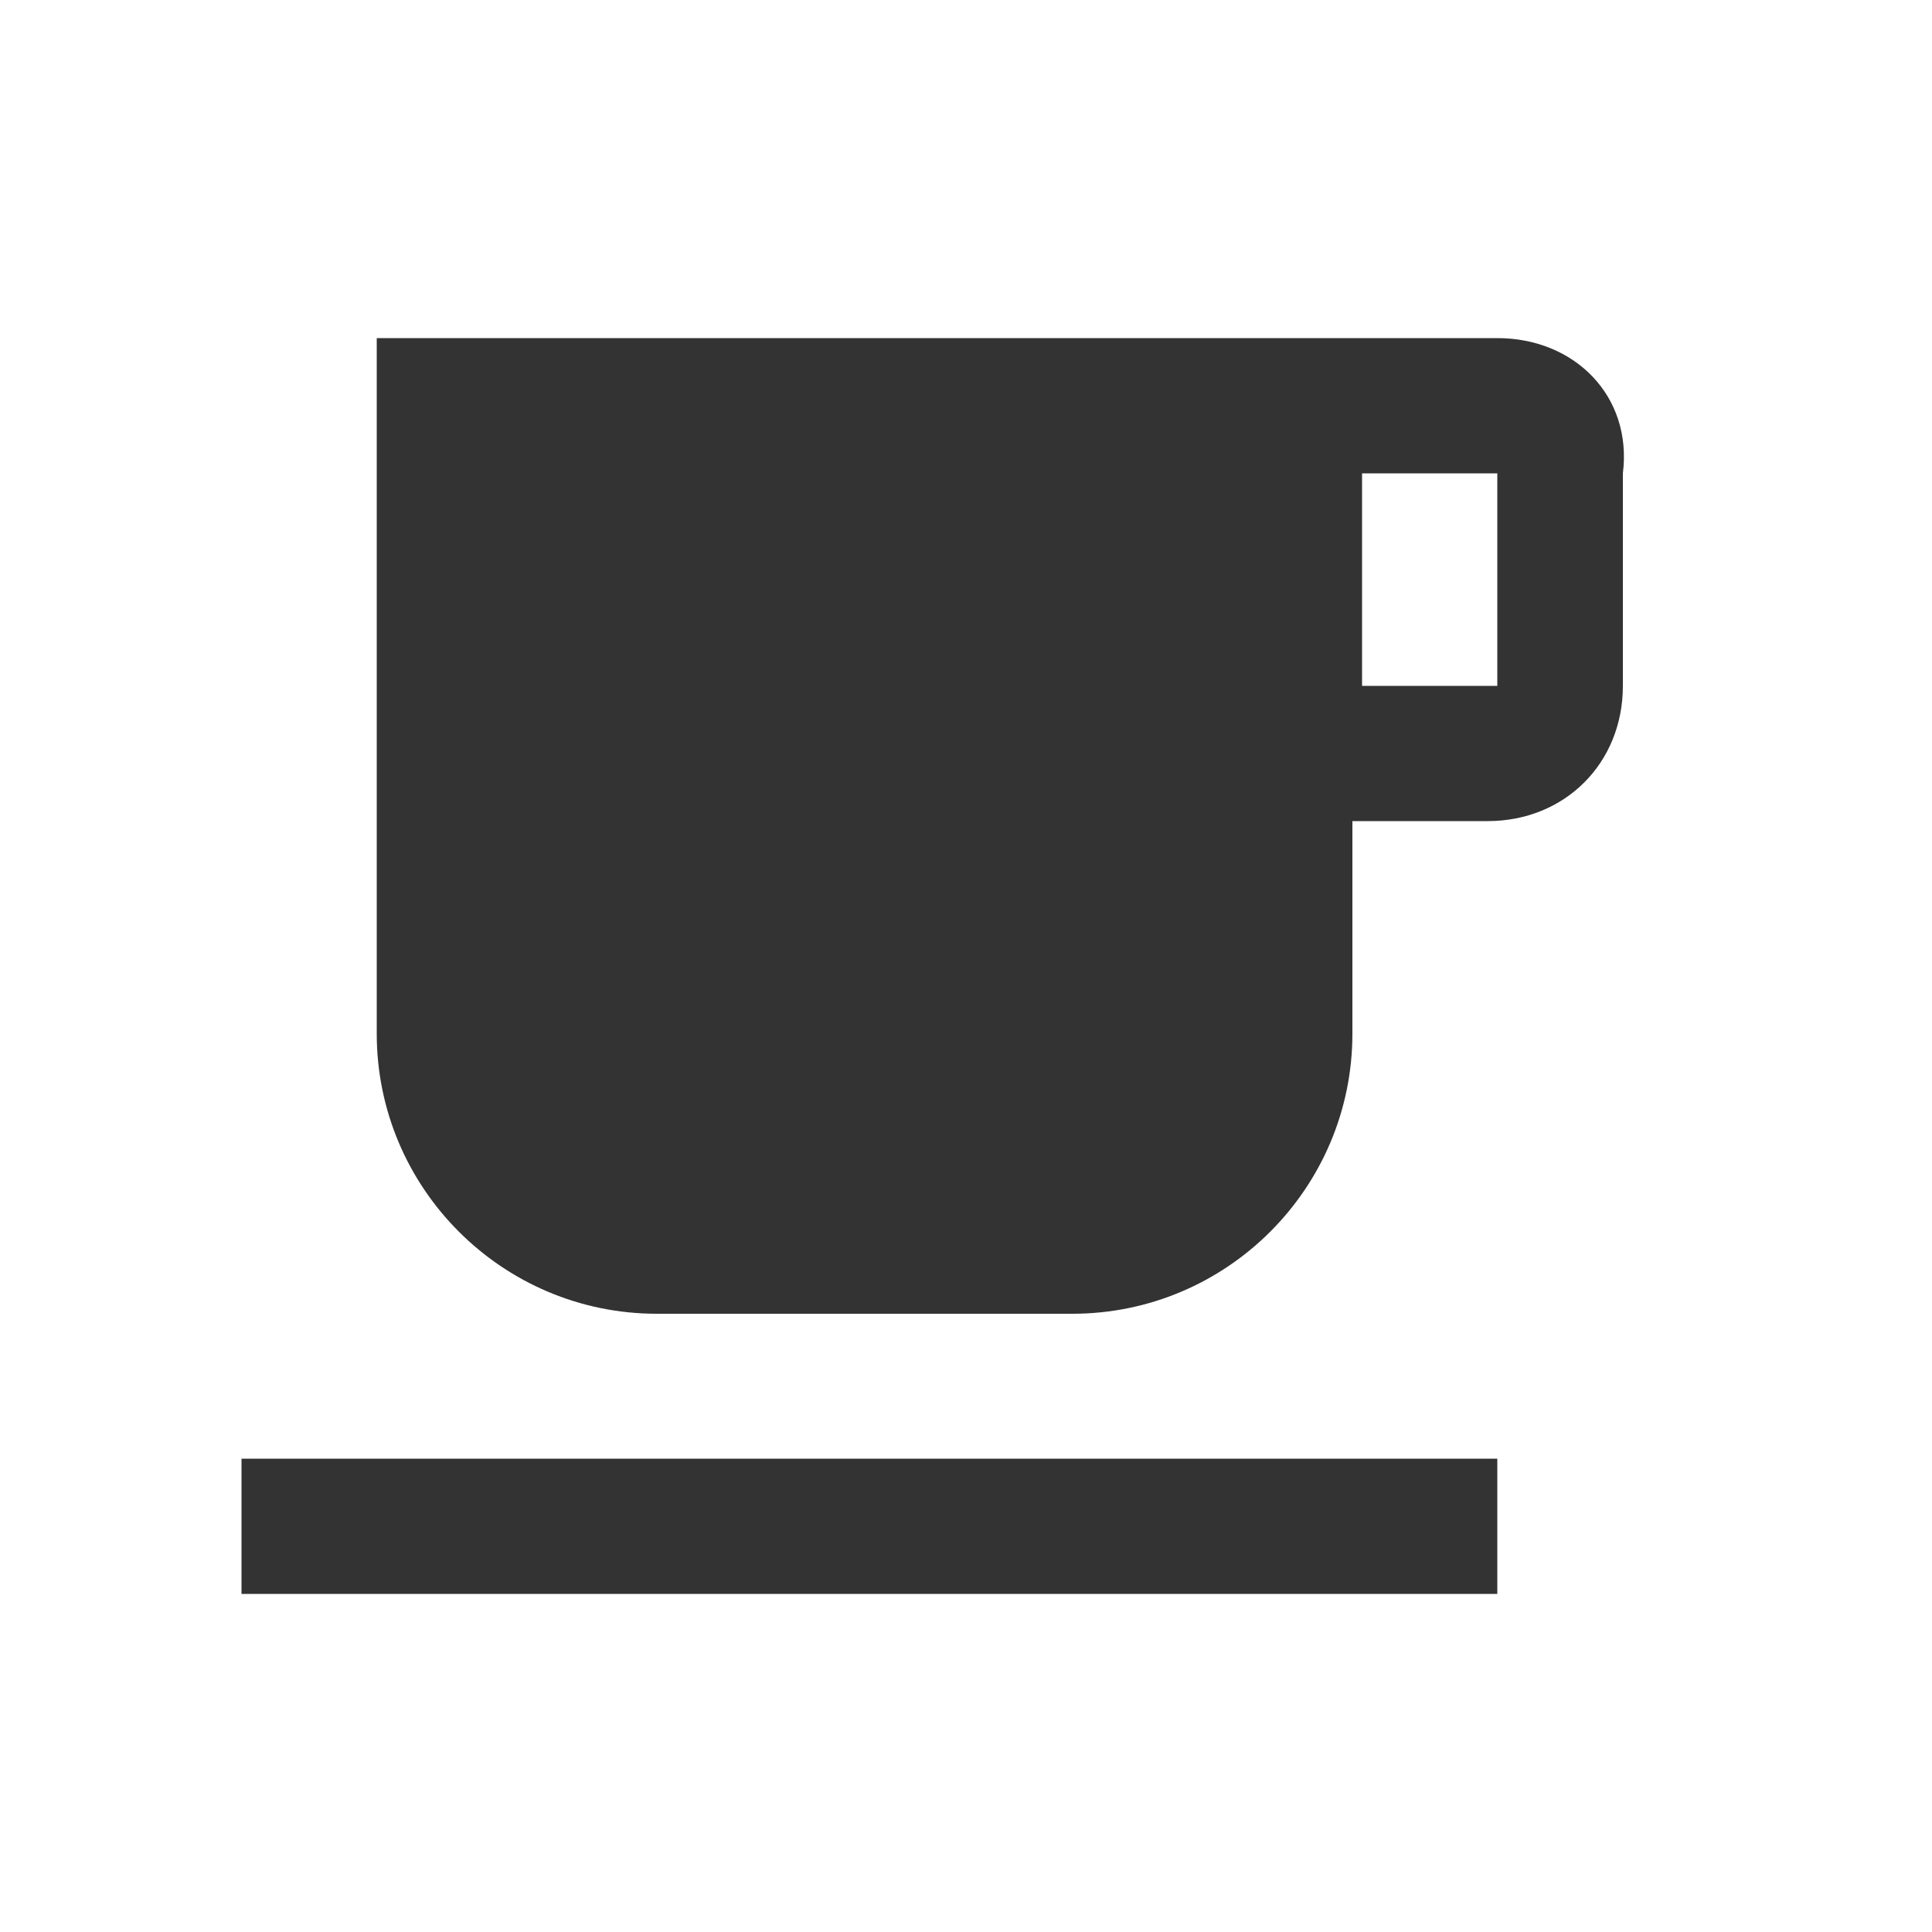
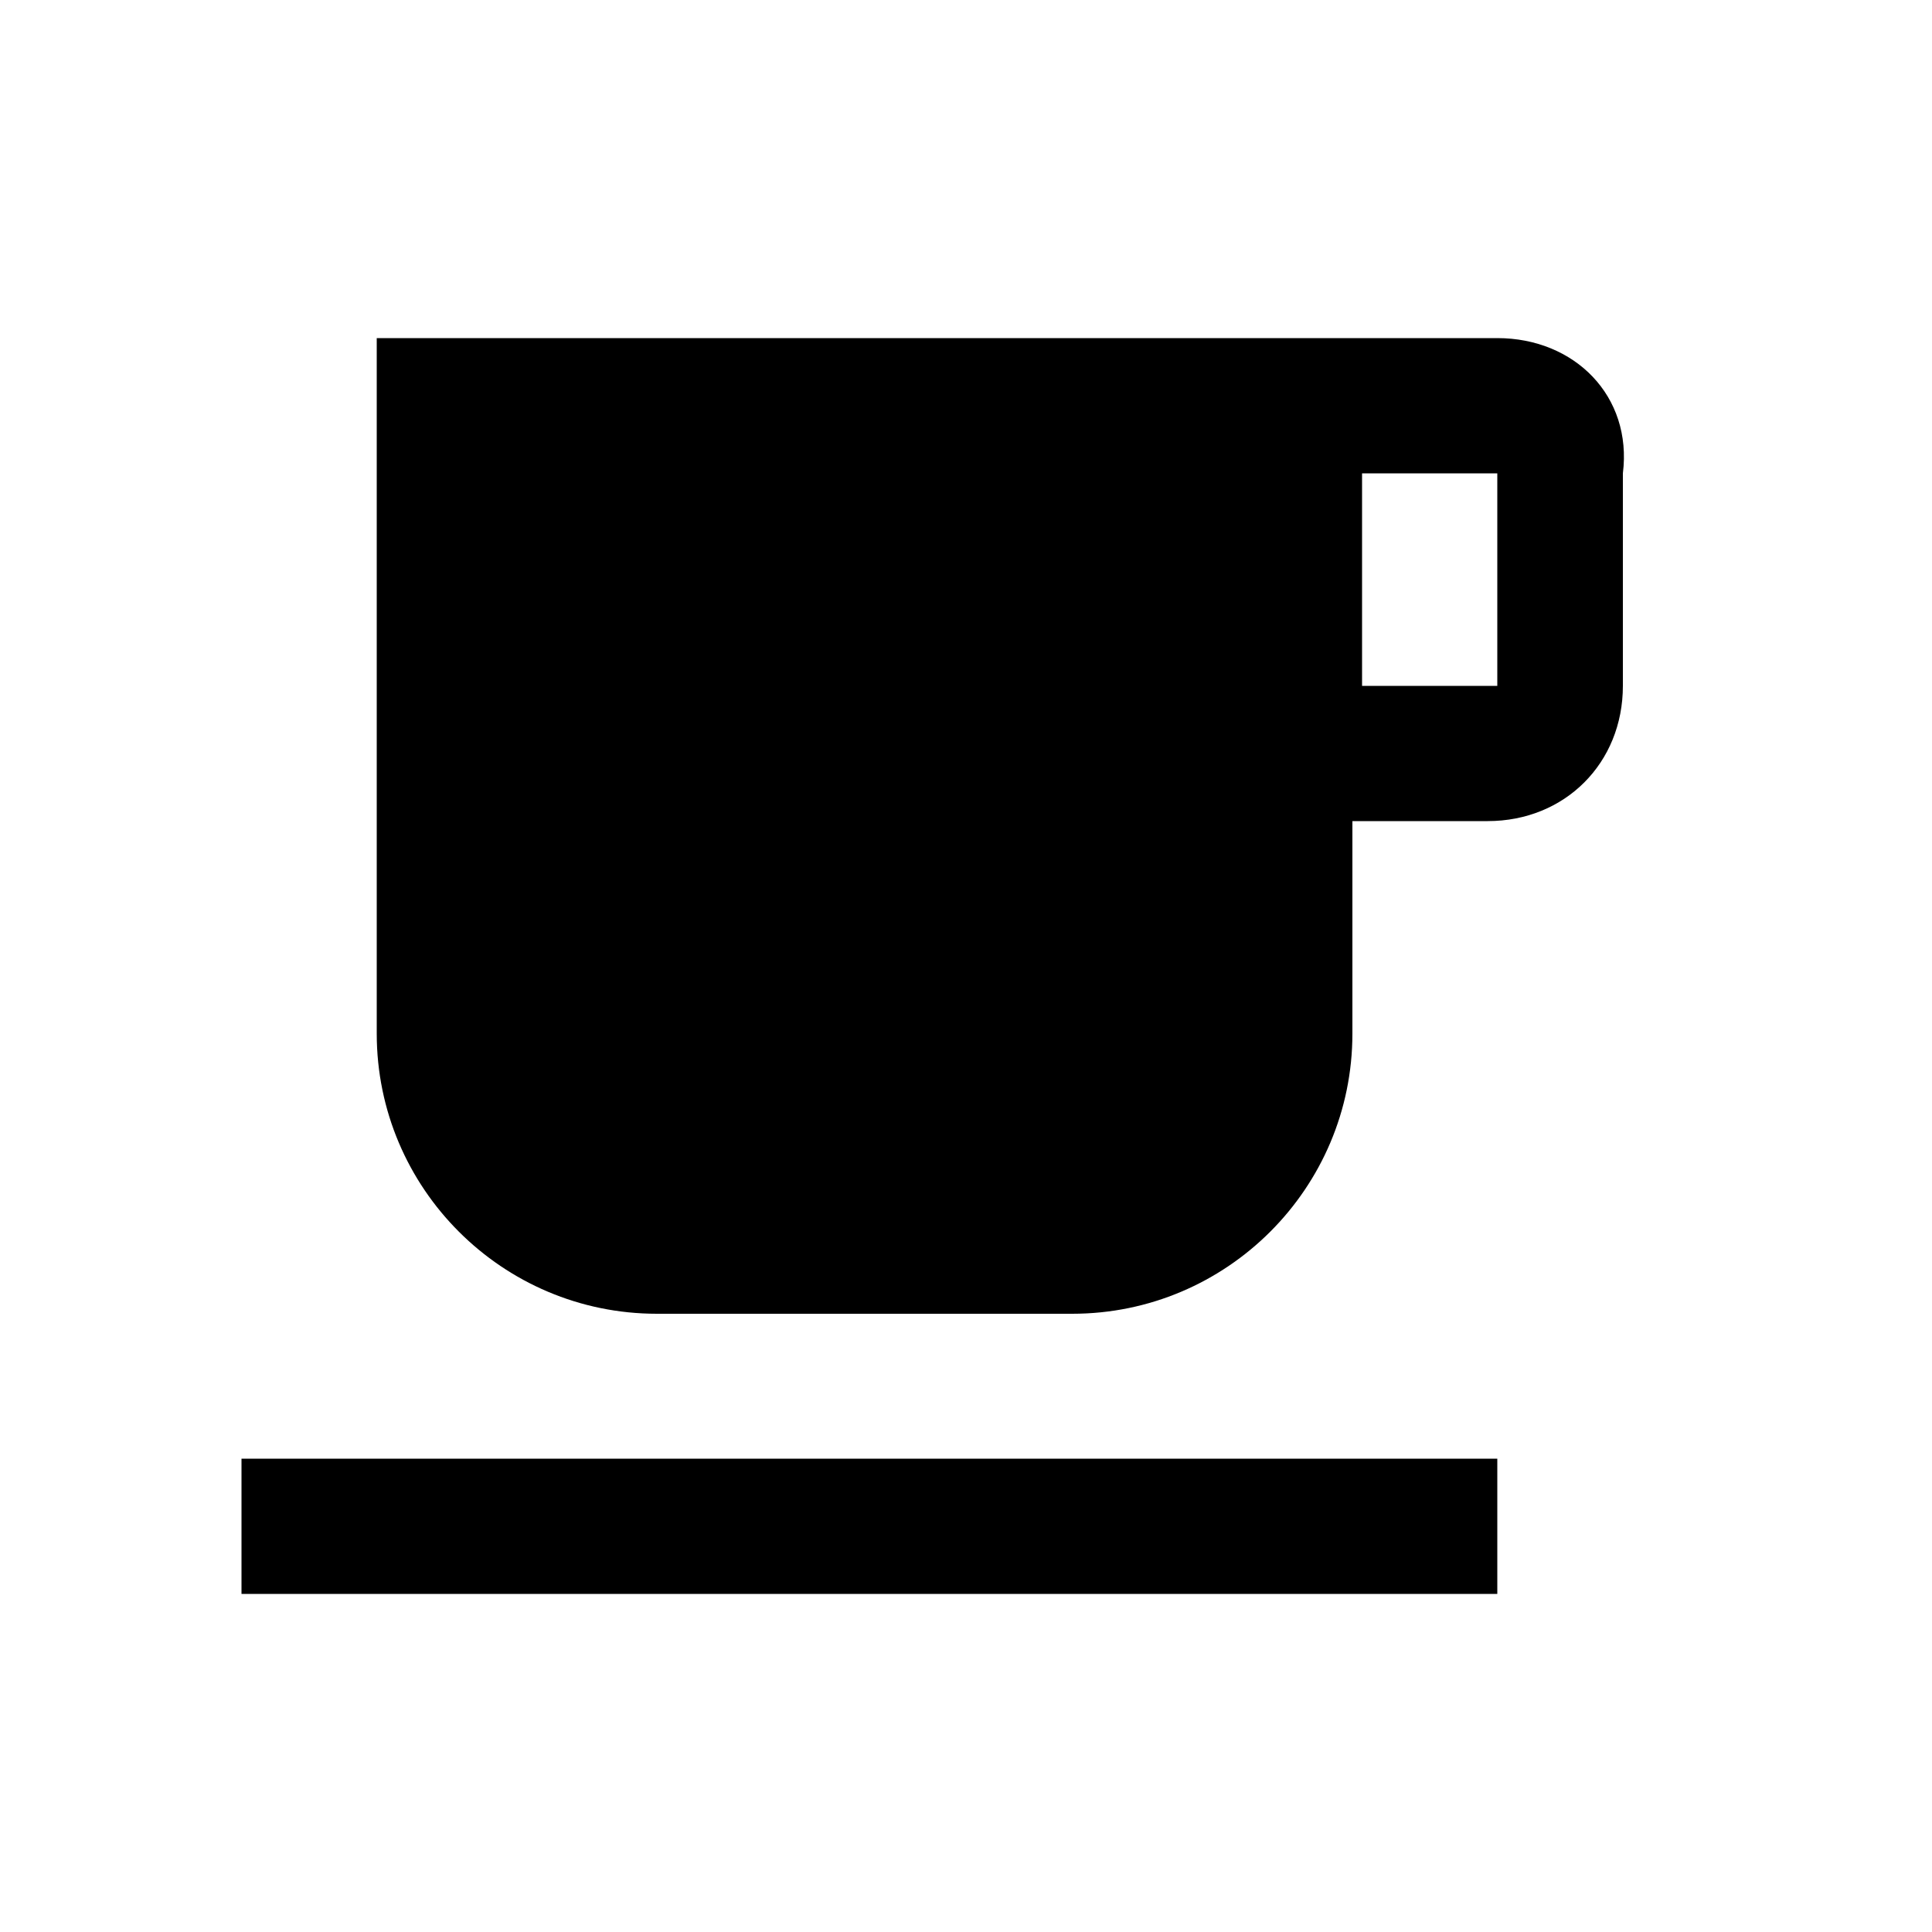
<svg xmlns="http://www.w3.org/2000/svg" viewBox="0 0 20 20">
-   <path d="M2.5 16.5h13v-1.4h-13v1.4zm13-9.4h-1.4V4.9h1.4v2.2zm0-3.6H3.9v7.2c0 1.6 1.3 2.9 2.9 2.9h4.3c1.6 0 2.9-1.3 2.9-2.9V8.5h1.4c.8 0 1.4-.6 1.4-1.4V4.9c.1-.8-.5-1.4-1.3-1.4z" fill="#333" />
+   <path d="M2.5 16.5h13v-1.4h-13v1.4zm13-9.4h-1.4V4.9h1.4v2.2zm0-3.6H3.9v7.2c0 1.6 1.3 2.9 2.9 2.9h4.3c1.6 0 2.9-1.3 2.9-2.9V8.5h1.4c.8 0 1.4-.6 1.4-1.4V4.9c.1-.8-.5-1.4-1.3-1.4z" />
</svg>
